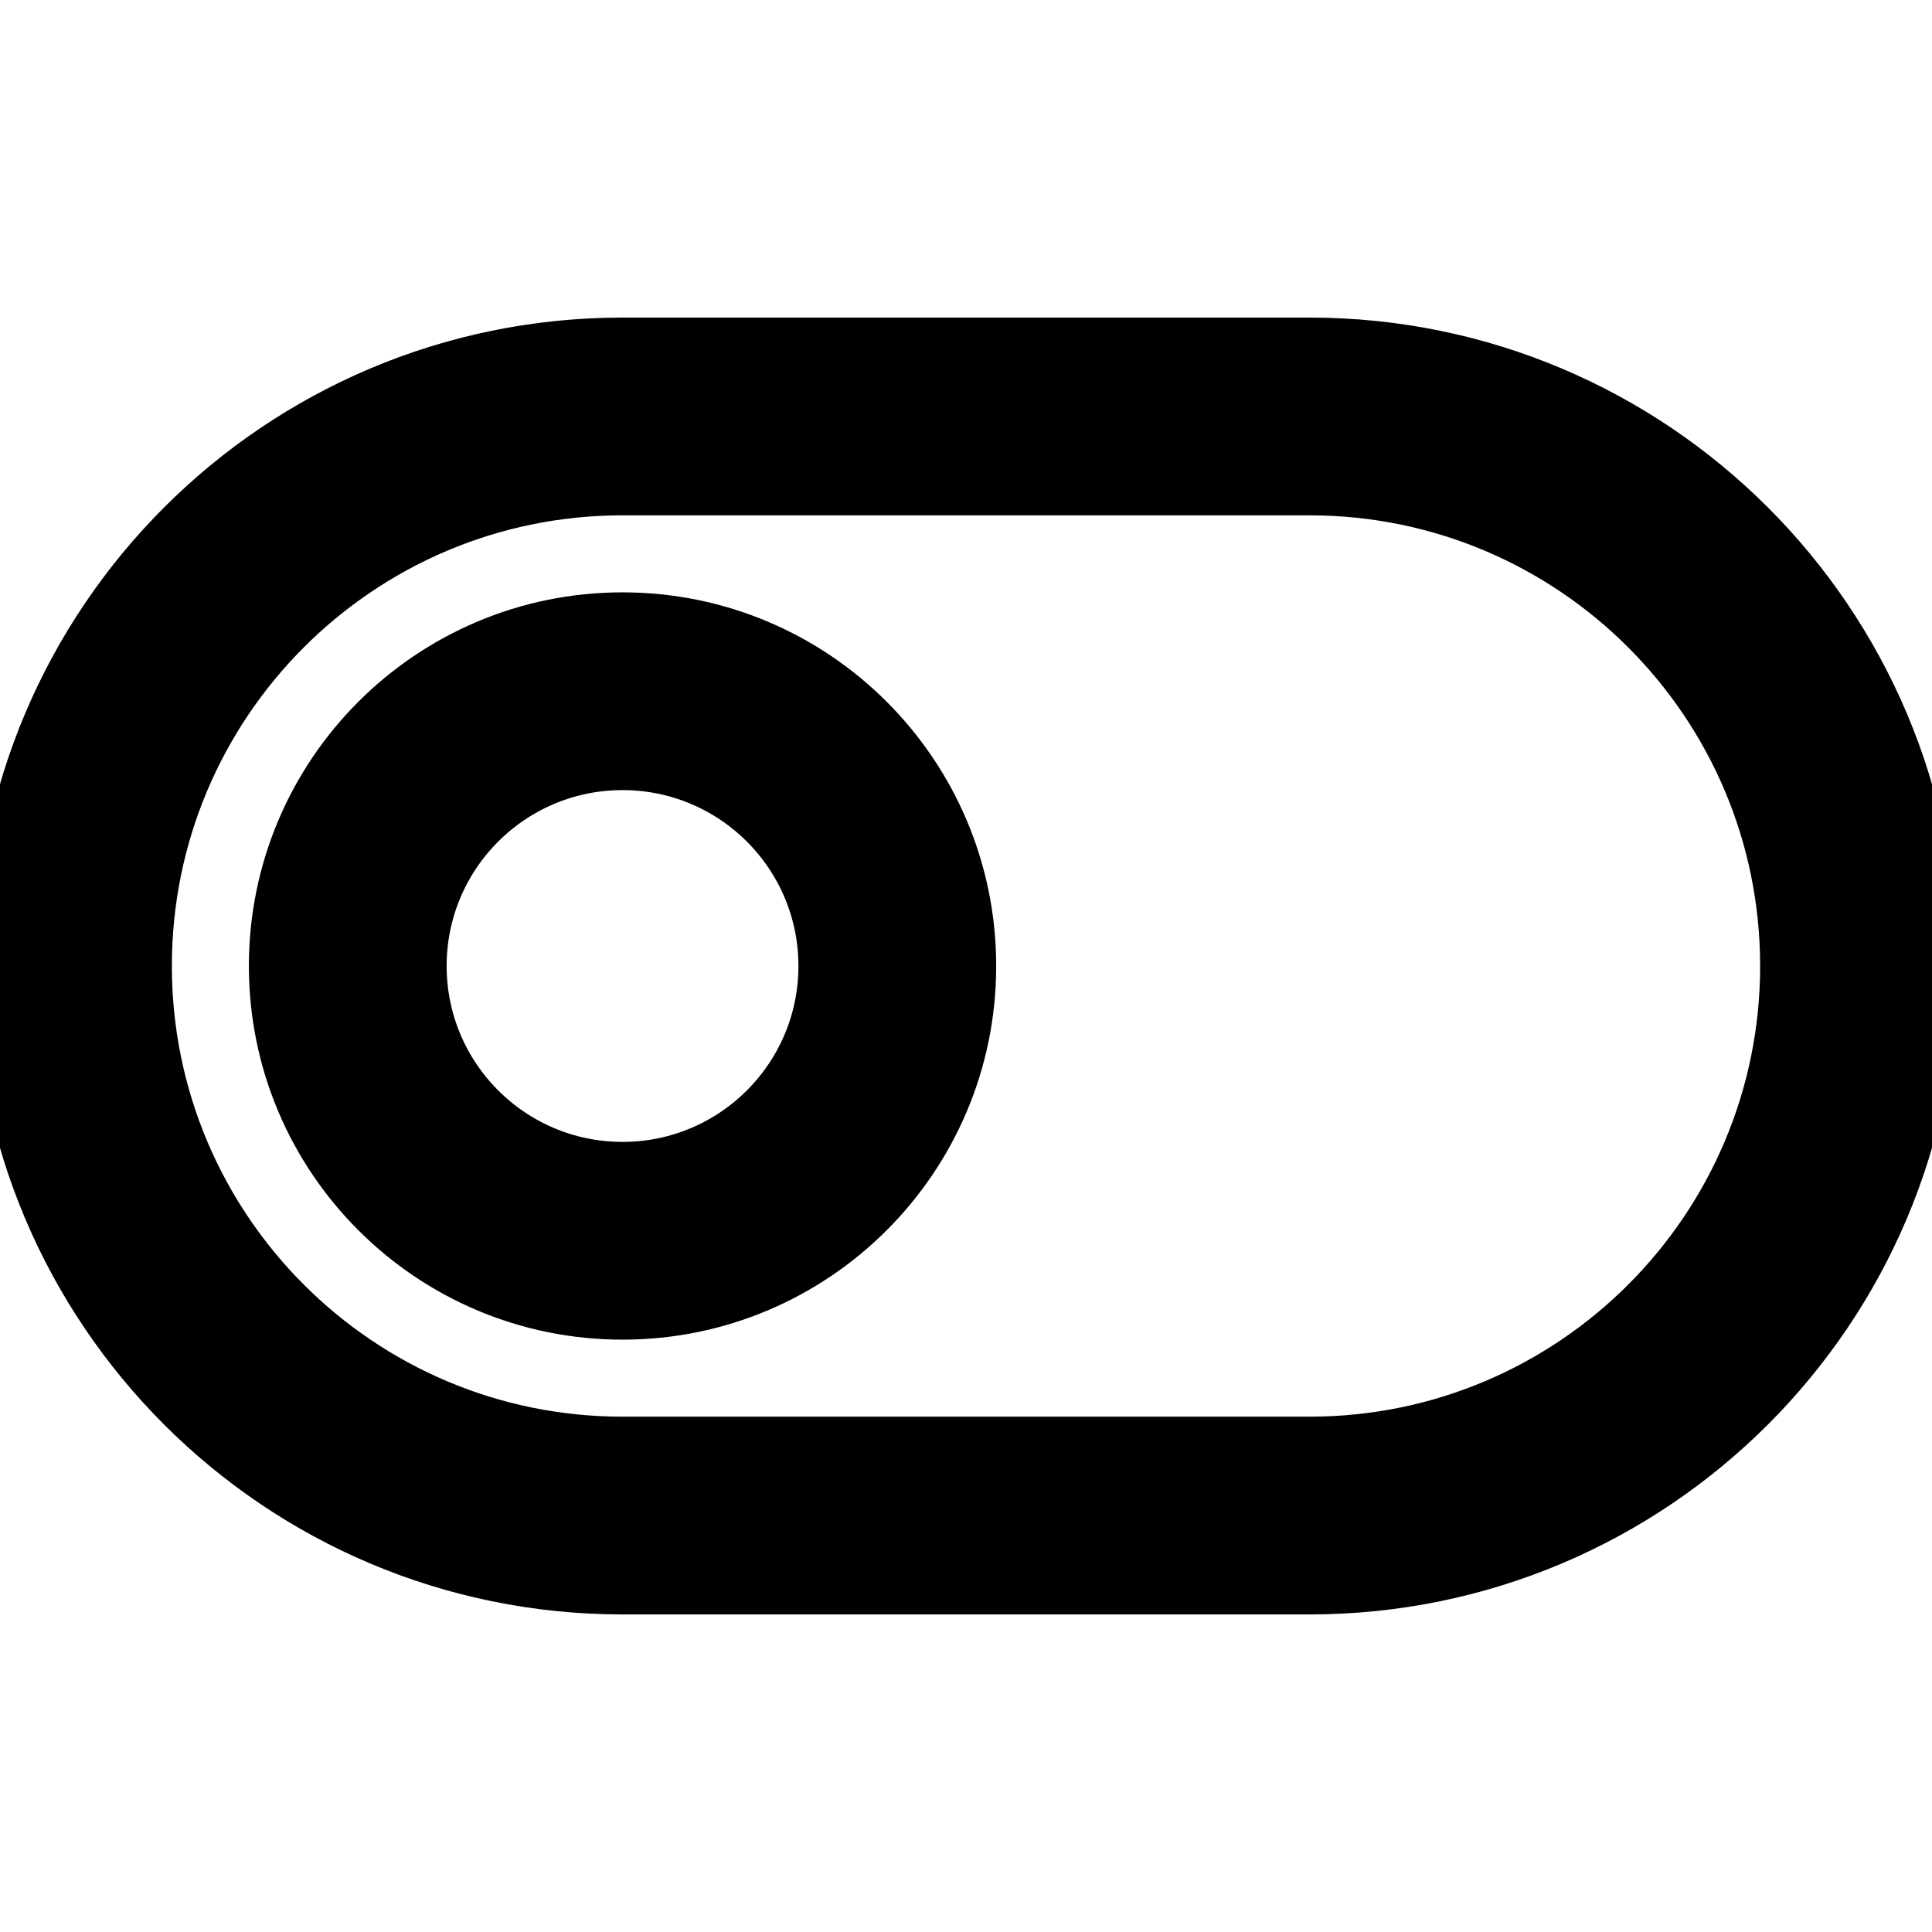
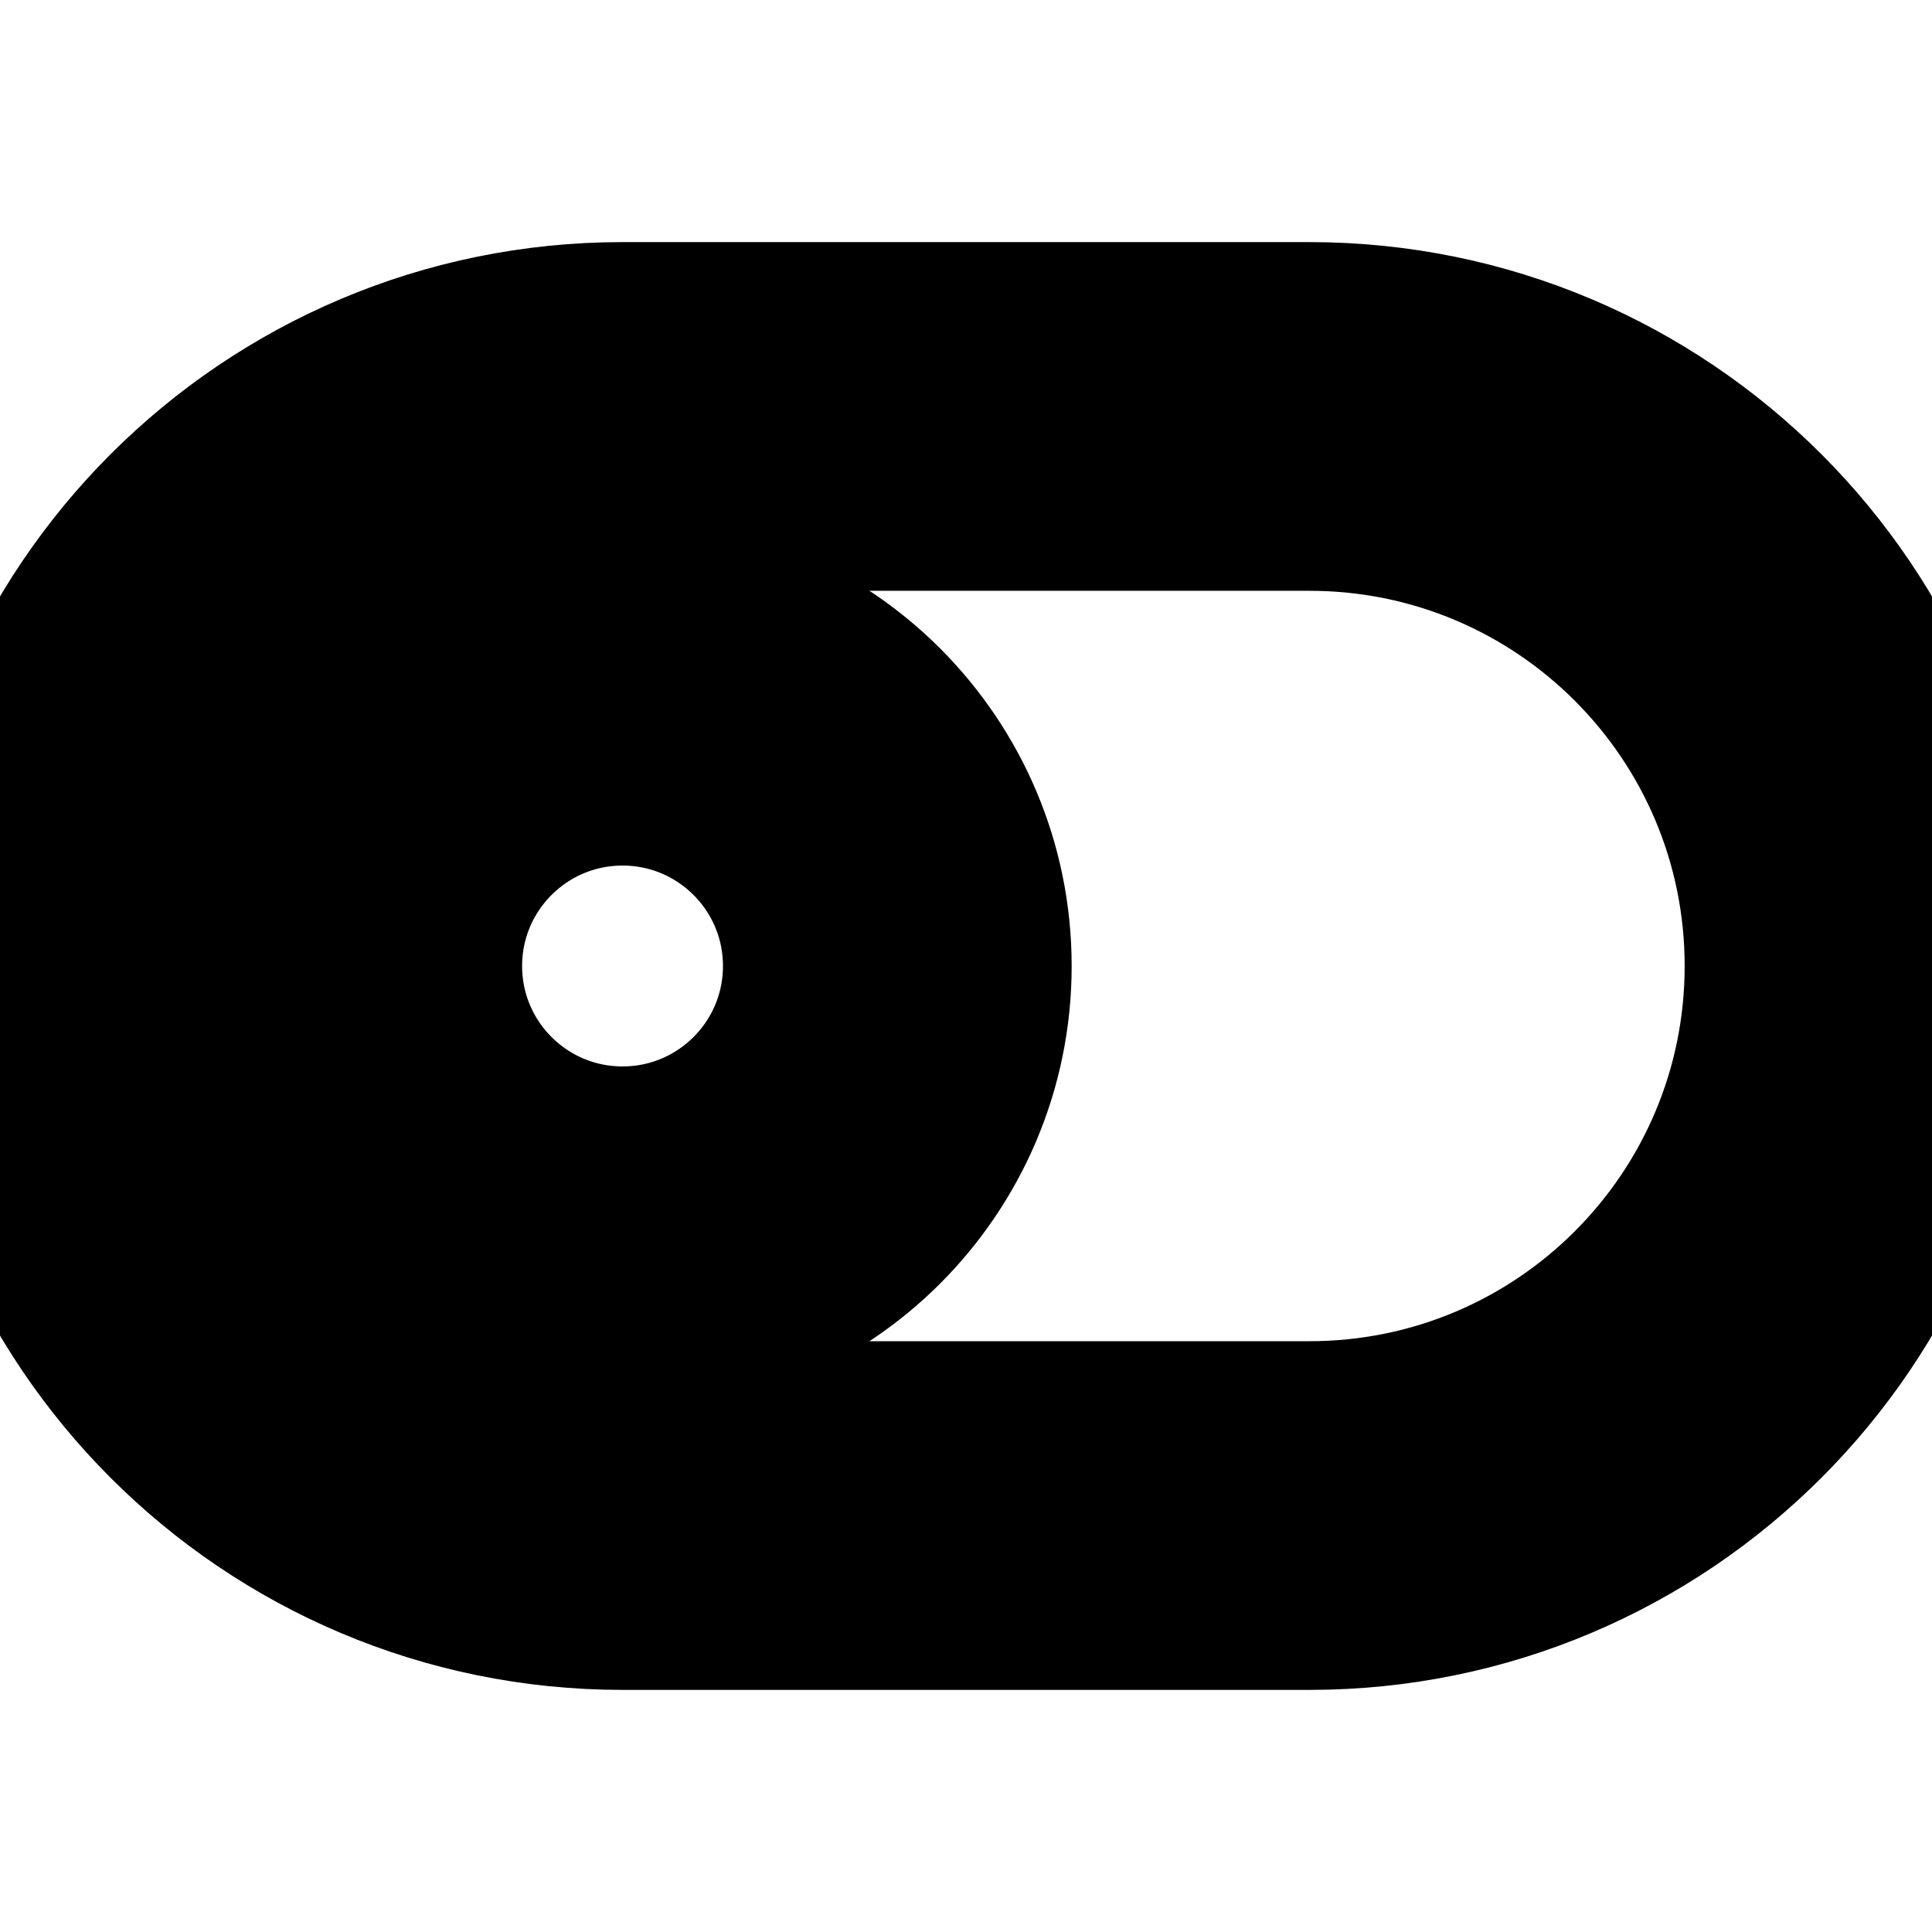
- <svg xmlns="http://www.w3.org/2000/svg" stroke-linejoin="round" stroke-linecap="round" stroke-width="32" stroke="currentColor" viewBox="0 0 1024 1024">
+ <svg xmlns="http://www.w3.org/2000/svg" stroke-linejoin="round" stroke-linecap="round" stroke-width="112" stroke="currentColor" viewBox="0 0 1024 1024">
  <path fill="currentColor" d="M329.956 257.138a254.862 254.862 0 0 0 0 509.724h364.088a254.862 254.862 0 0 0 0-509.724zm0-72.818h364.088a327.68 327.68 0 1 1 0 655.36H329.956a327.68 327.68 0 1 1 0-655.36" />
  <path fill="currentColor" d="M329.956 621.227a109.227 109.227 0 1 0 0-218.454 109.227 109.227 0 0 0 0 218.454m0 72.817a182.044 182.044 0 1 1 0-364.088 182.044 182.044 0 0 1 0 364.088" />
</svg>
